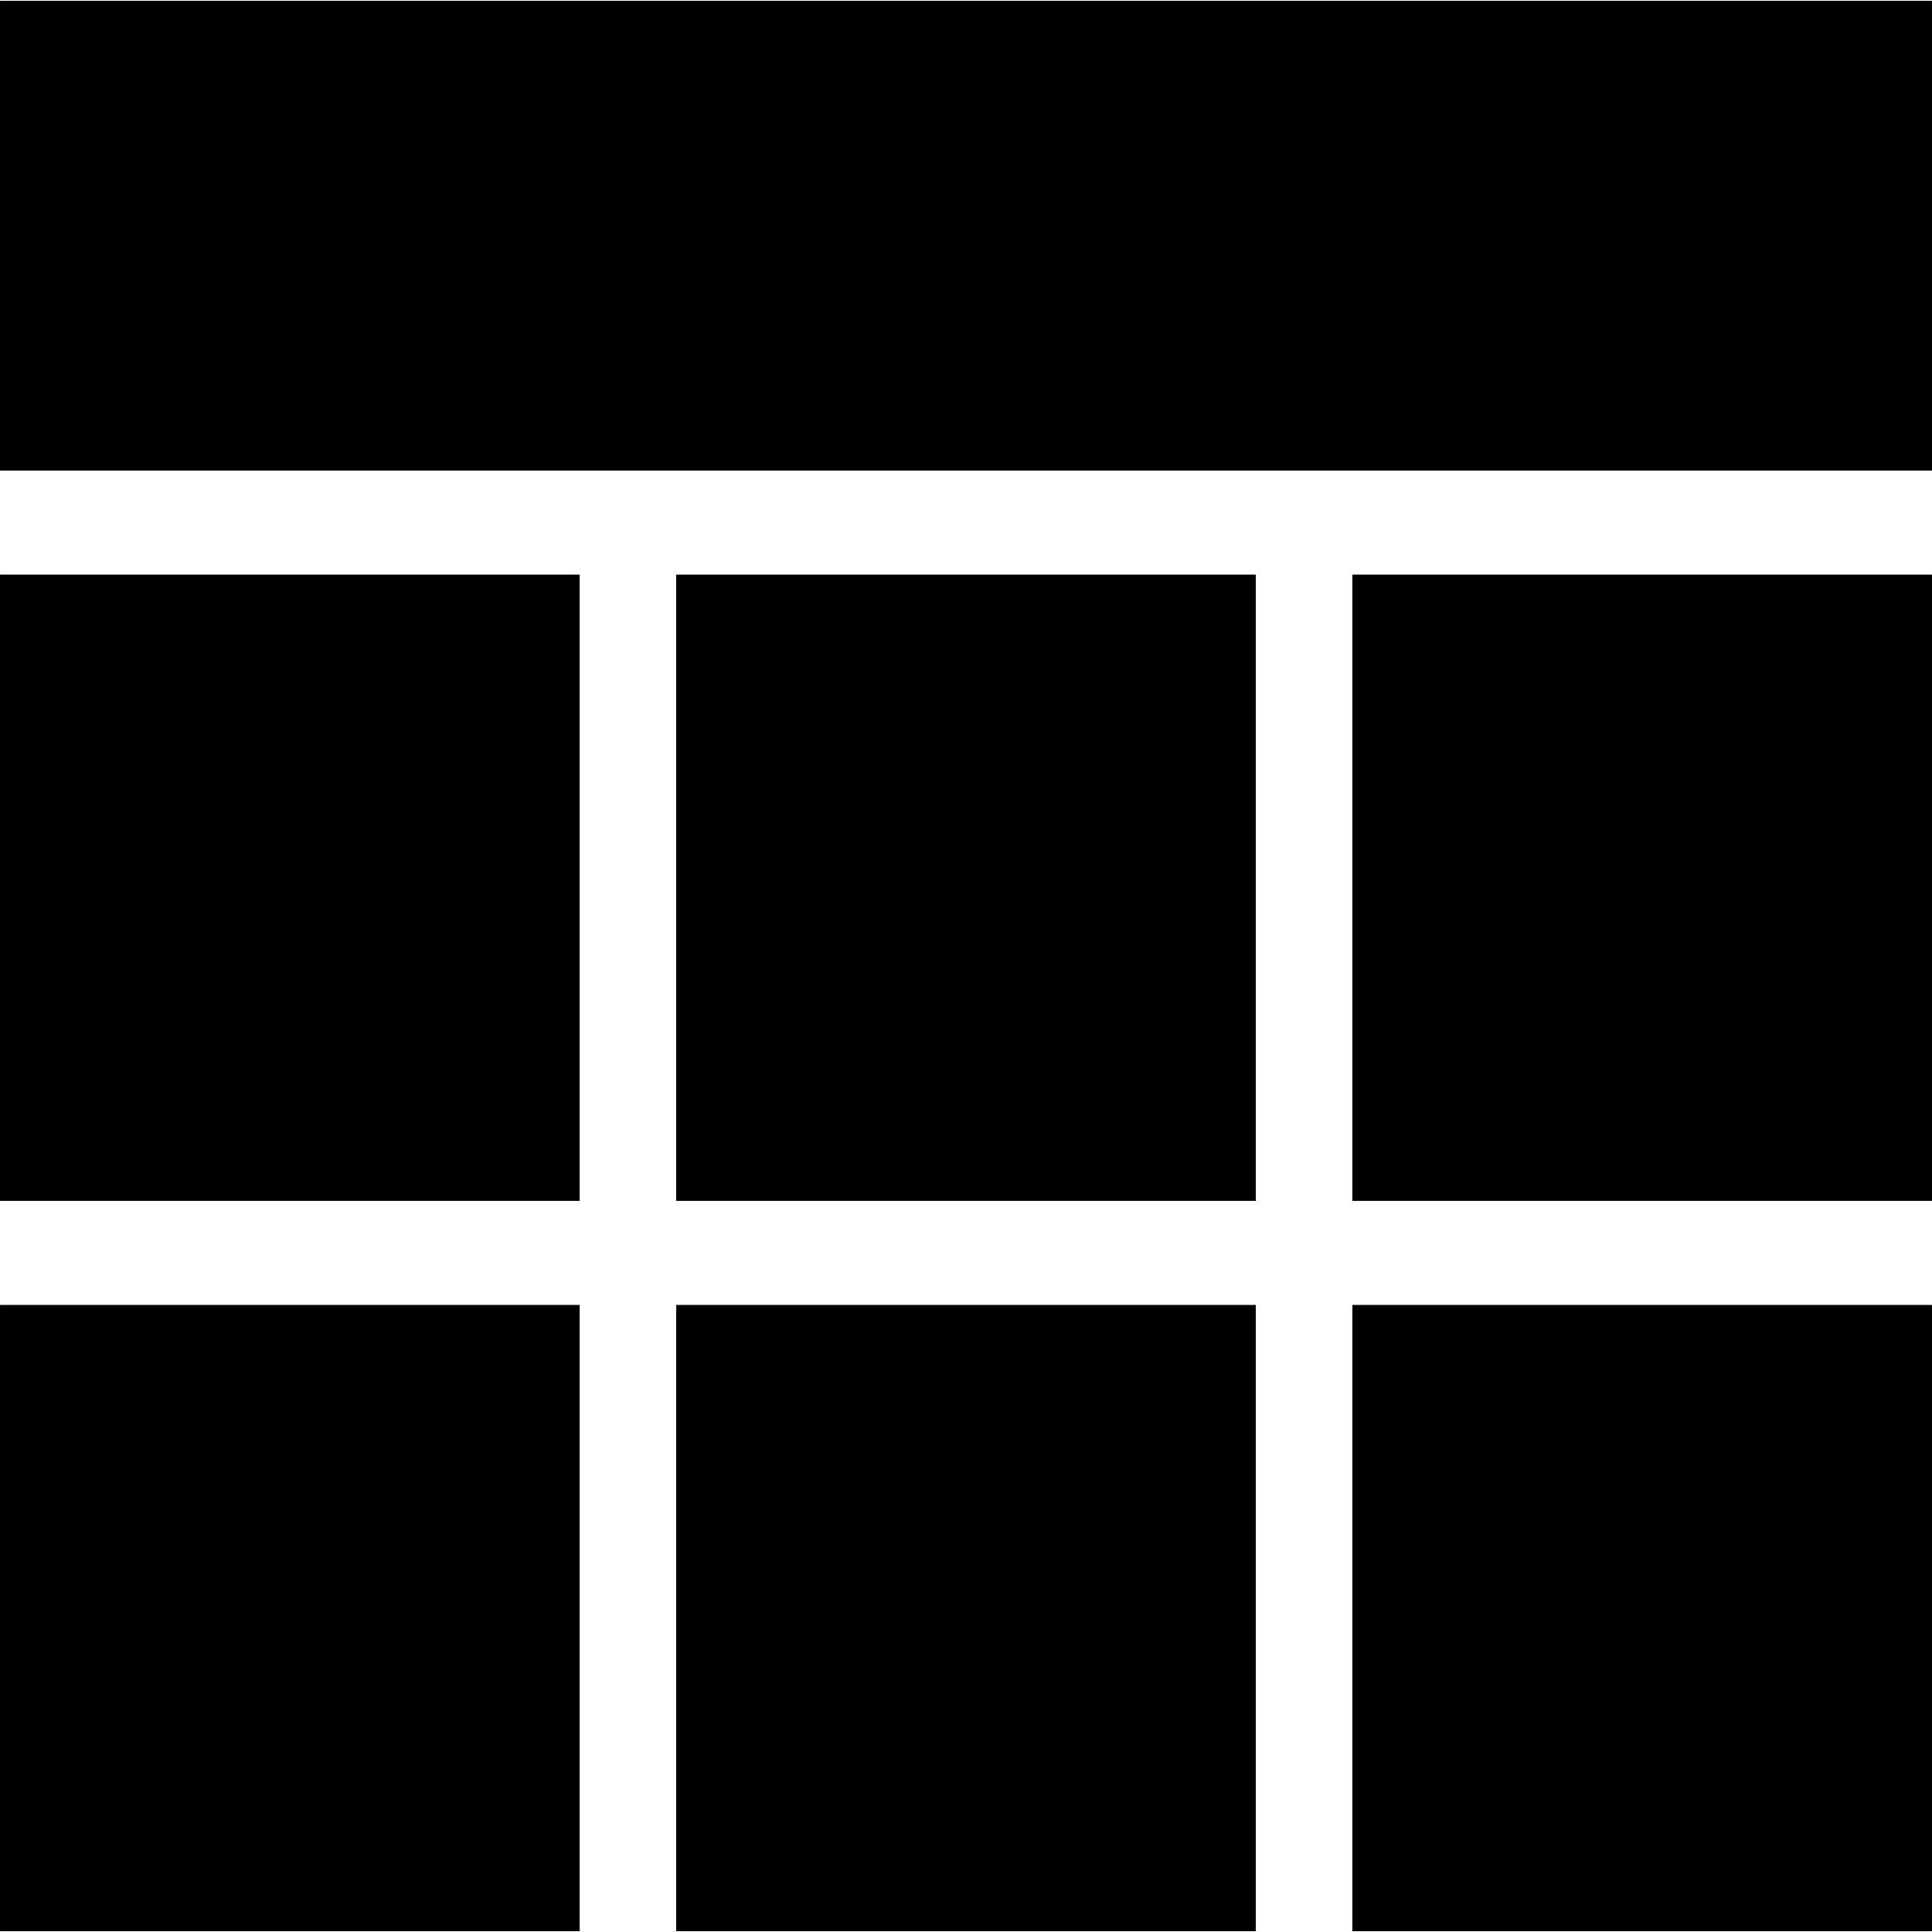
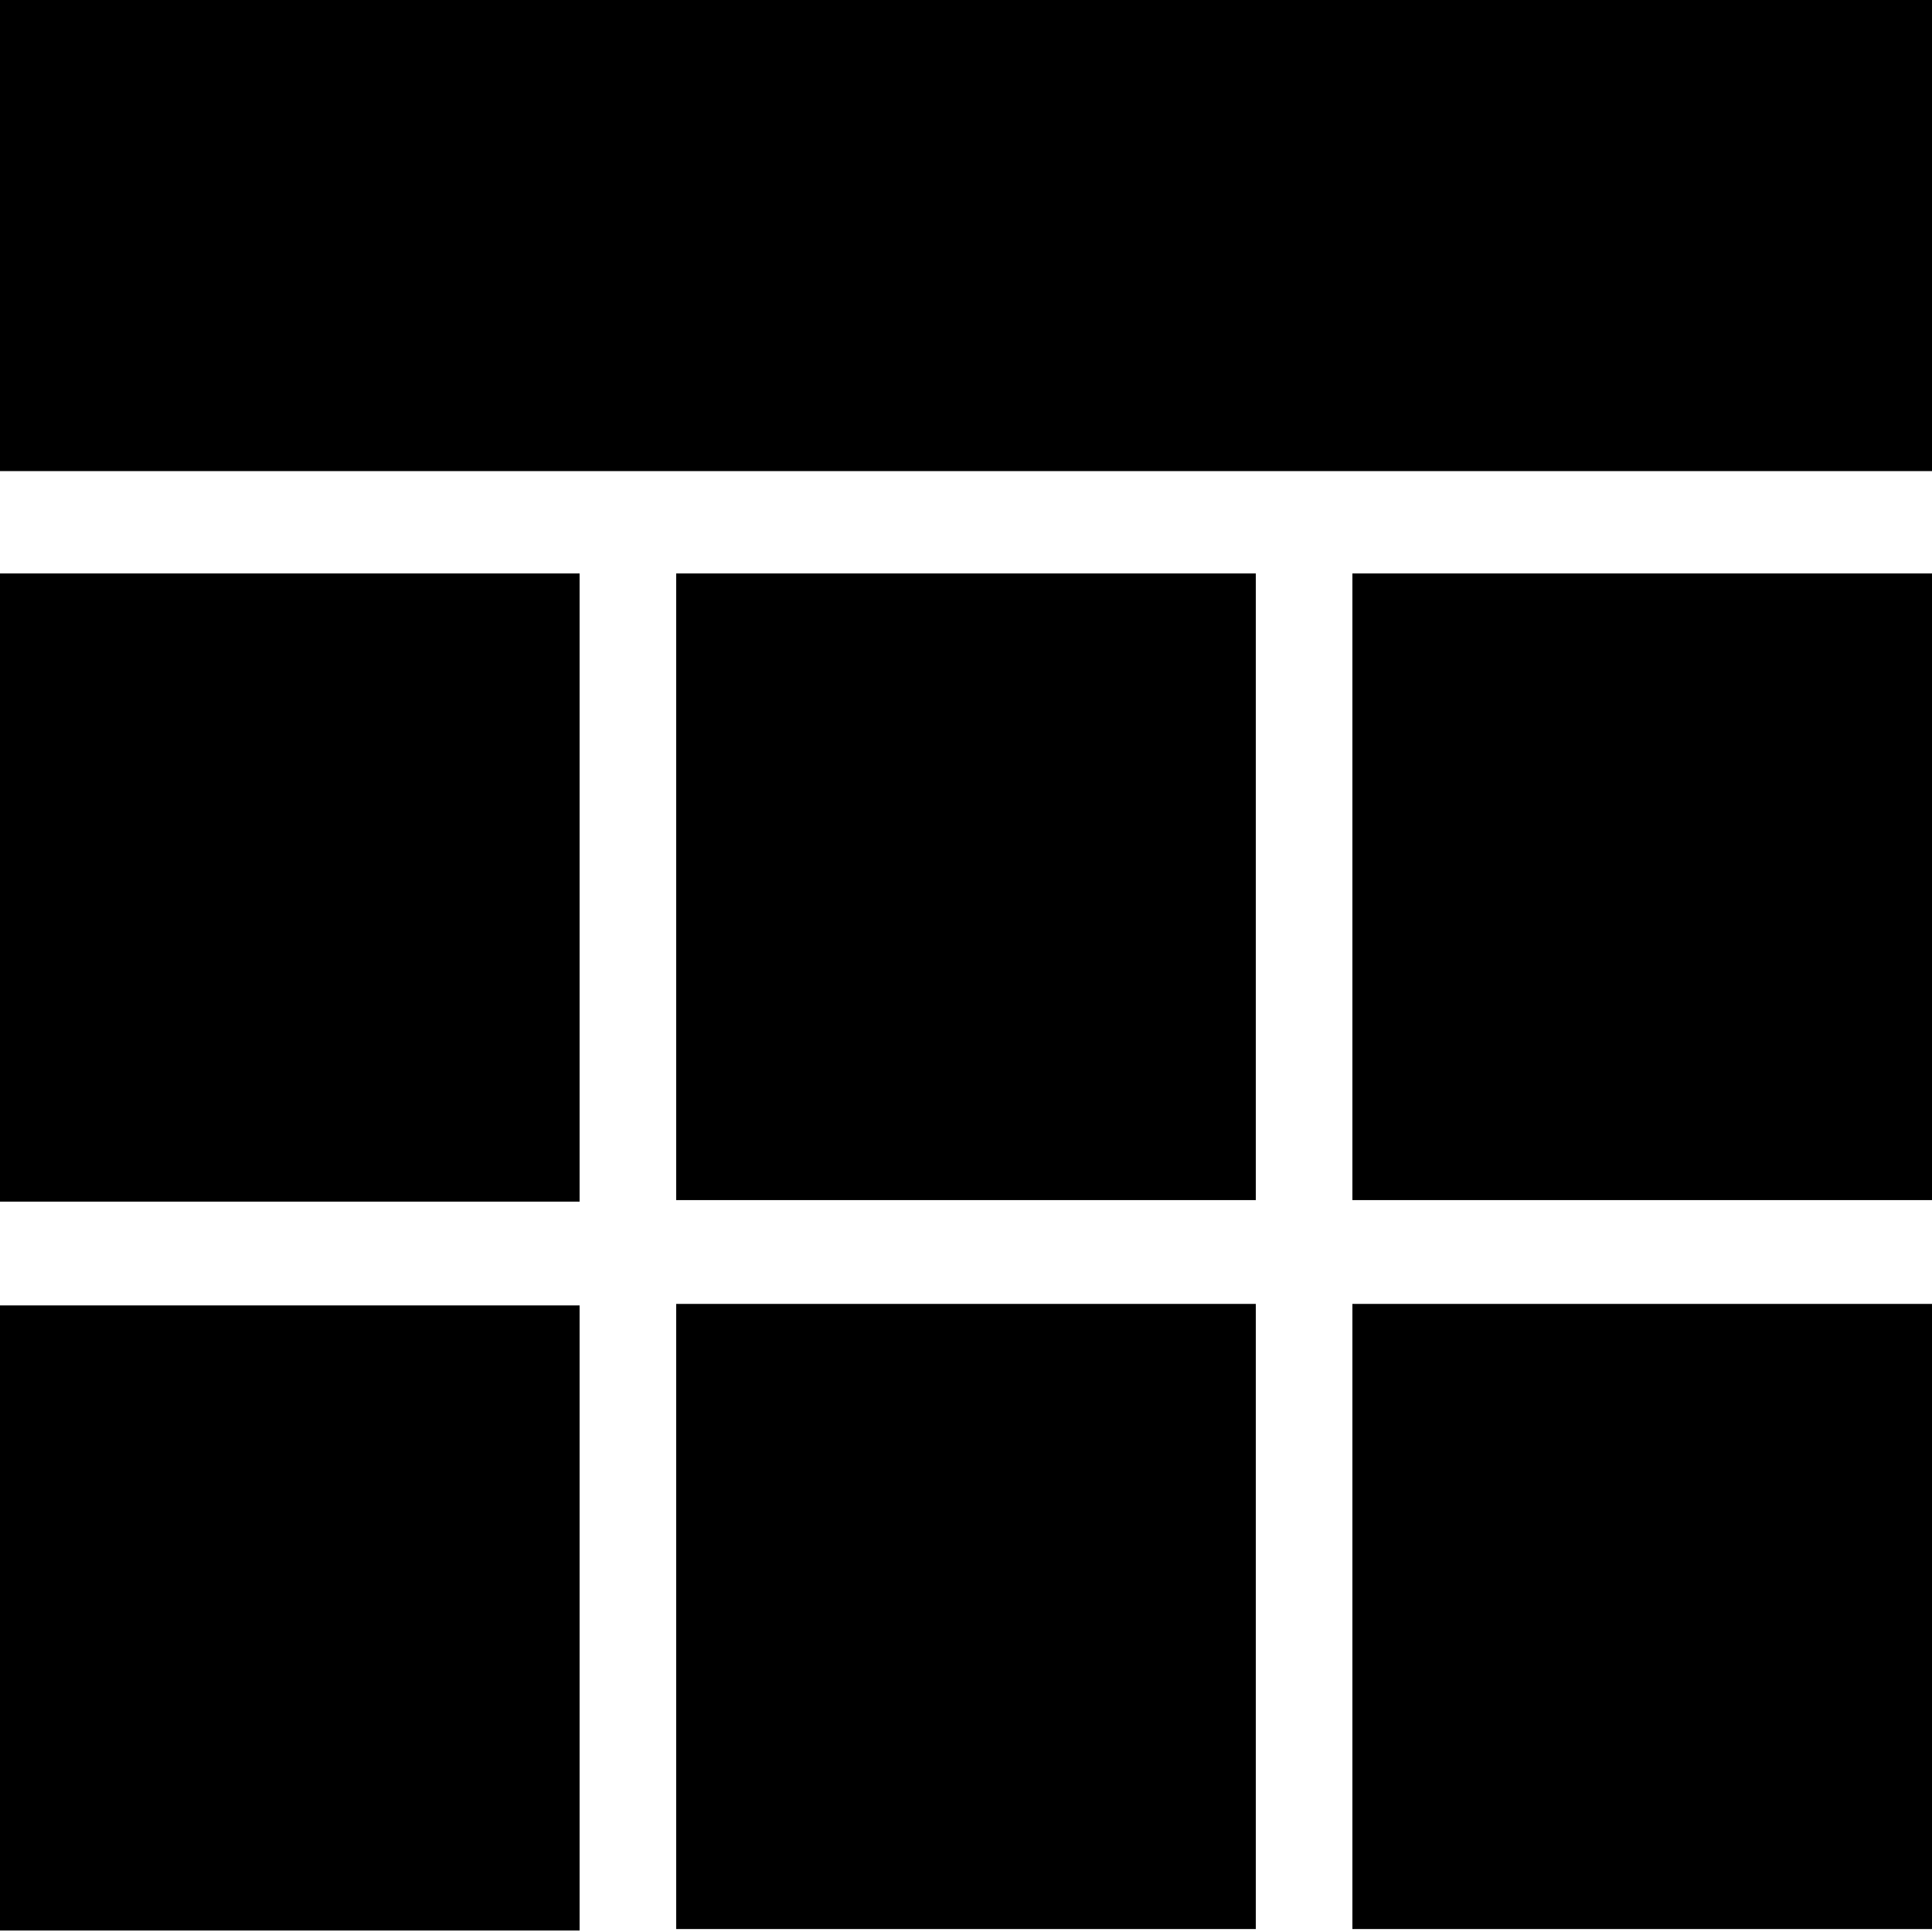
<svg xmlns="http://www.w3.org/2000/svg" width="128" height="128">
-   <path d="M.006.064h127.988v31.104H.006V.064zm0 38.016h38.396v41.472H.006V38.08zm0 48.384h38.396v41.472H.006V86.464zM44.802 38.08h38.396v41.472H44.802V38.08zm0 48.384h38.396v41.472H44.802V86.464zM89.598 38.08h38.396v41.472H89.598zm0 48.384h38.396v41.472H89.598z" />
-   <path d="M.006.064h127.988v31.104H.006V.064zm0 38.016h38.396v41.472H.006V38.08zm0 48.384h38.396v41.472H.006V86.464zM44.802 38.08h38.396v41.472H44.802V38.08zm0 48.384h38.396v41.472H44.802V86.464zM89.598 38.08h38.396v41.472H89.598zm0 48.384h38.396v41.472H89.598z" />
+   <path d="M0 0h128v31.2H0V0zm0 38h38.4v41.6H0V38zm0 48.5h38.4v41.4H0V86.5zM44.8 38h38.4v41.5H44.8V38zm0 48.4h38.4v41.4H44.8V86.5zM89.6 38H128v41.5H89.6zm0 48.4H128v41.4H89.6z" />
+   <path d="M0 0h128v31.2H0V0zm0 38h38.4v41.6H0V38zm0 48.5h38.4v41.4H0V86.5zM44.8 38h38.4v41.5H44.8V38zm0 48.4h38.4v41.4H44.8V86.5zM89.6 38H128v41.5H89.6zm0 48.4H128v41.4H89.6z" />
</svg>
